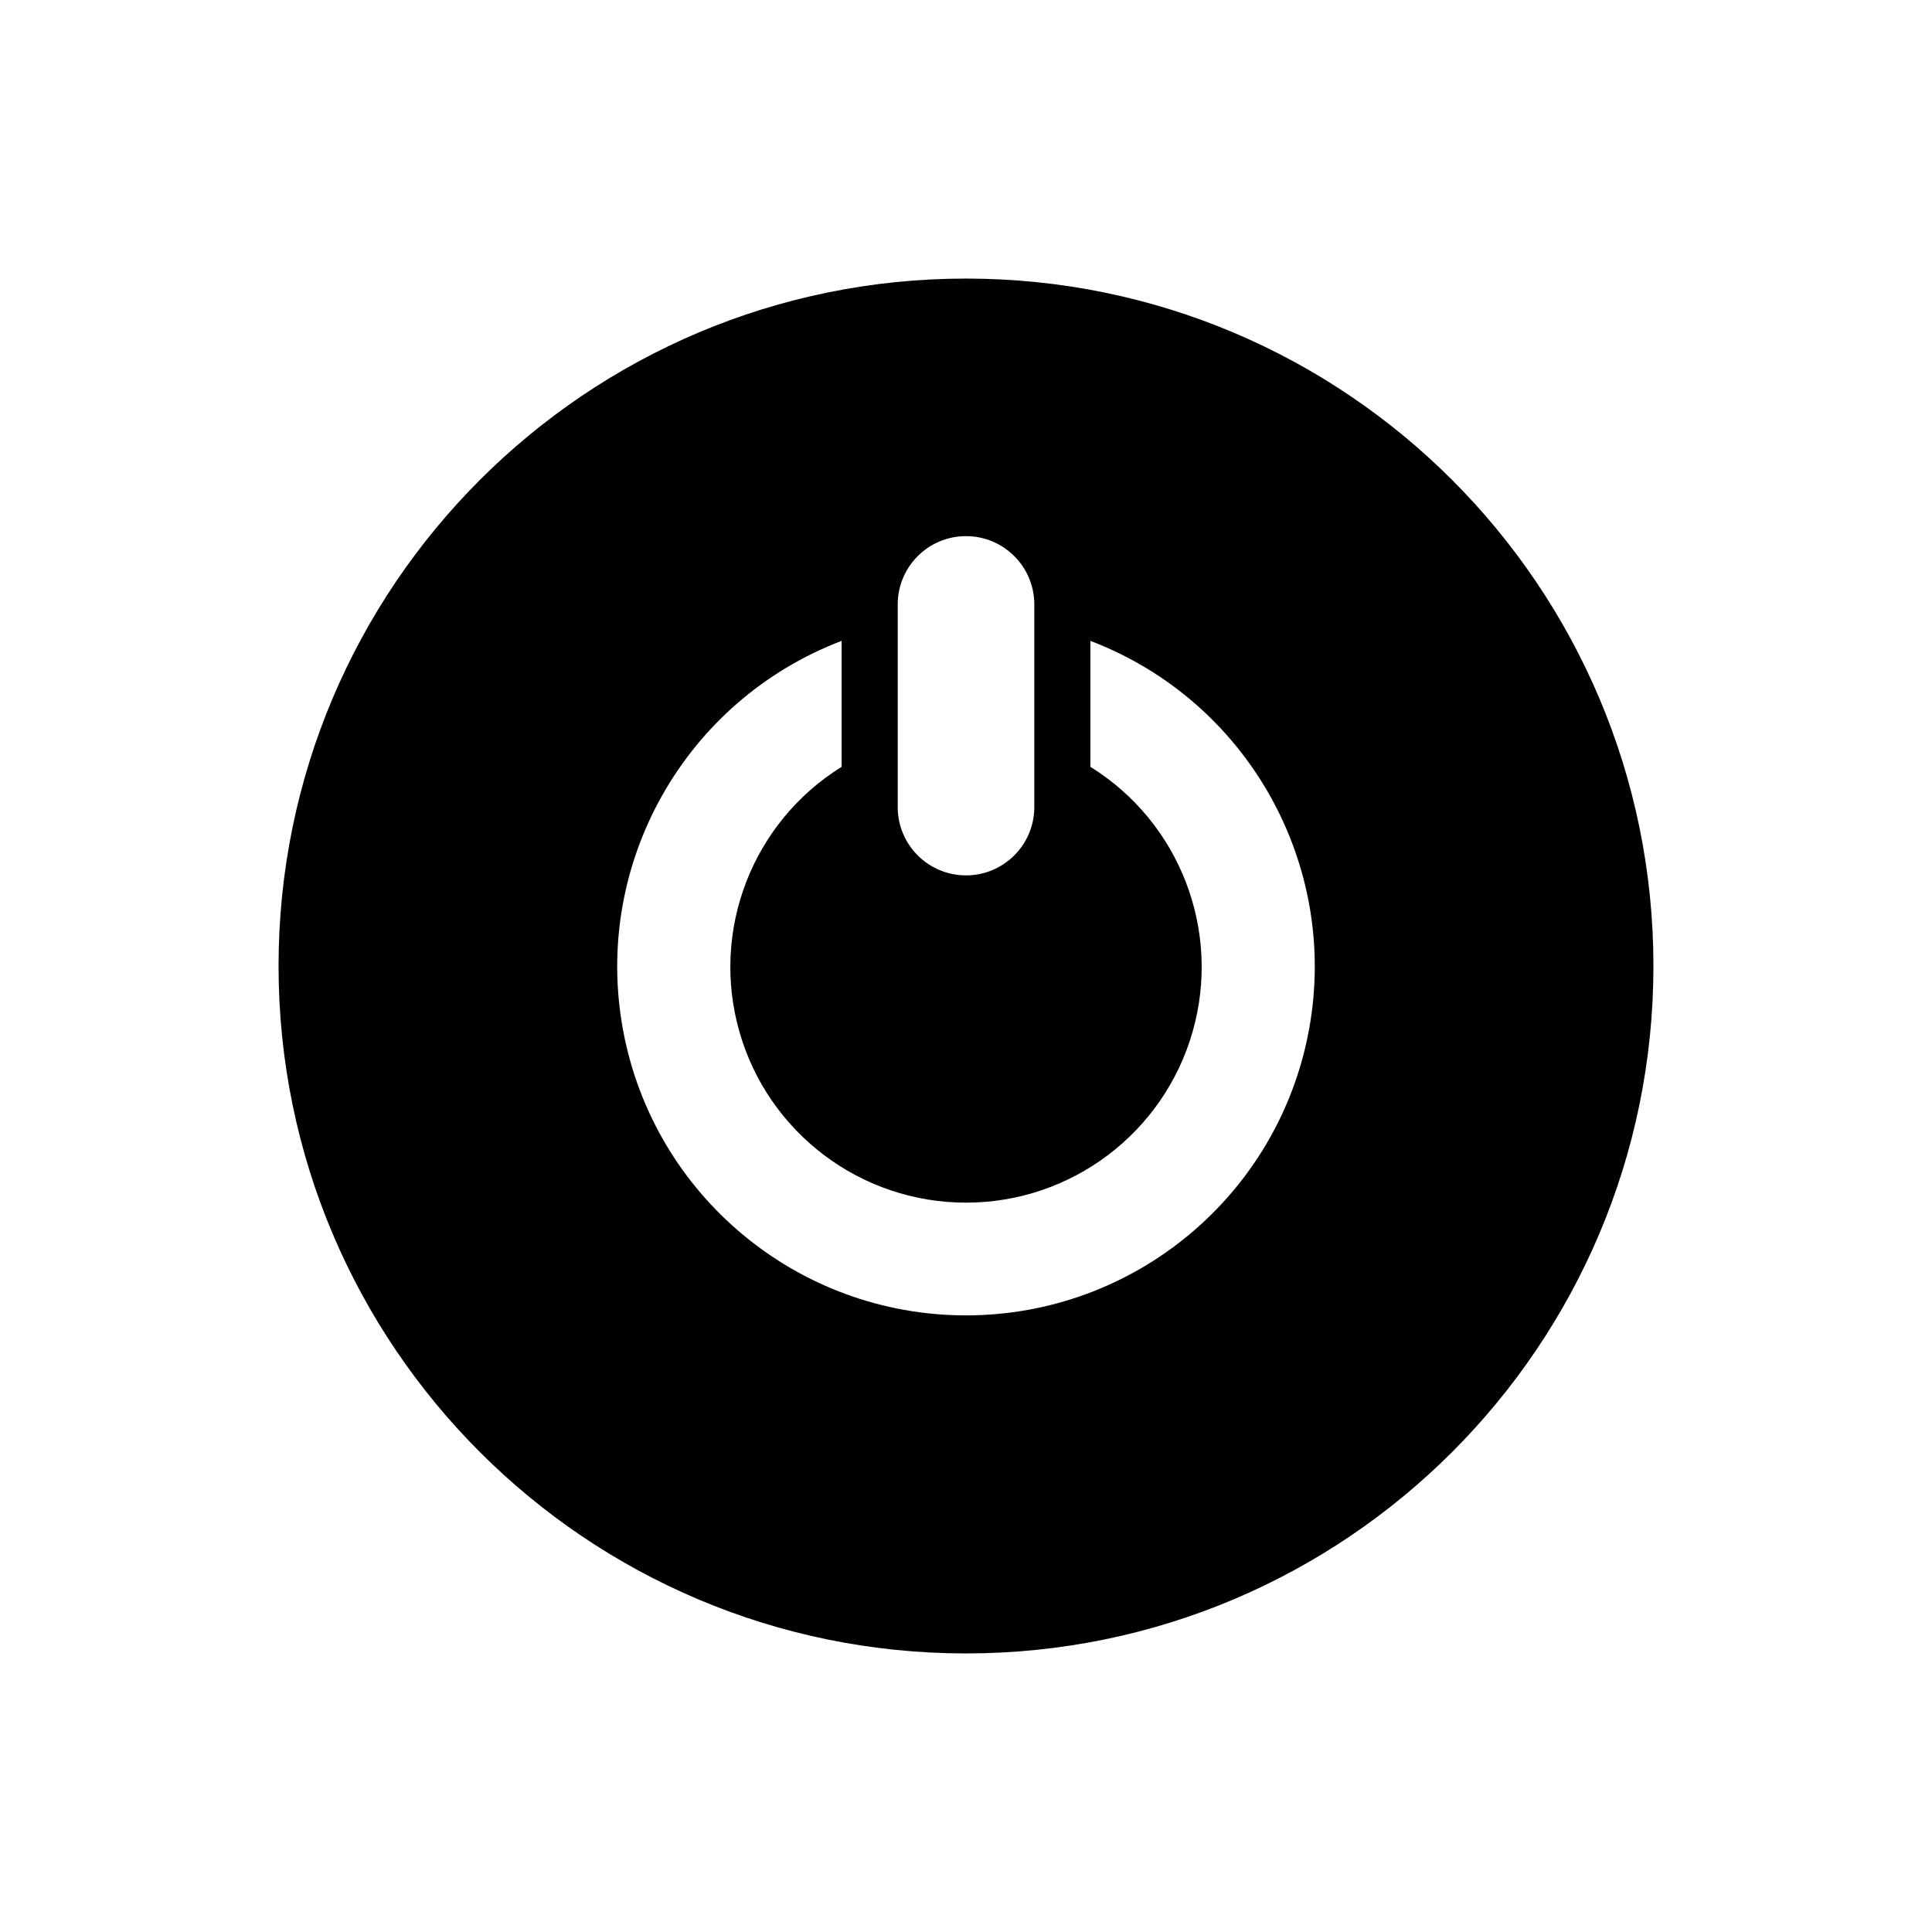
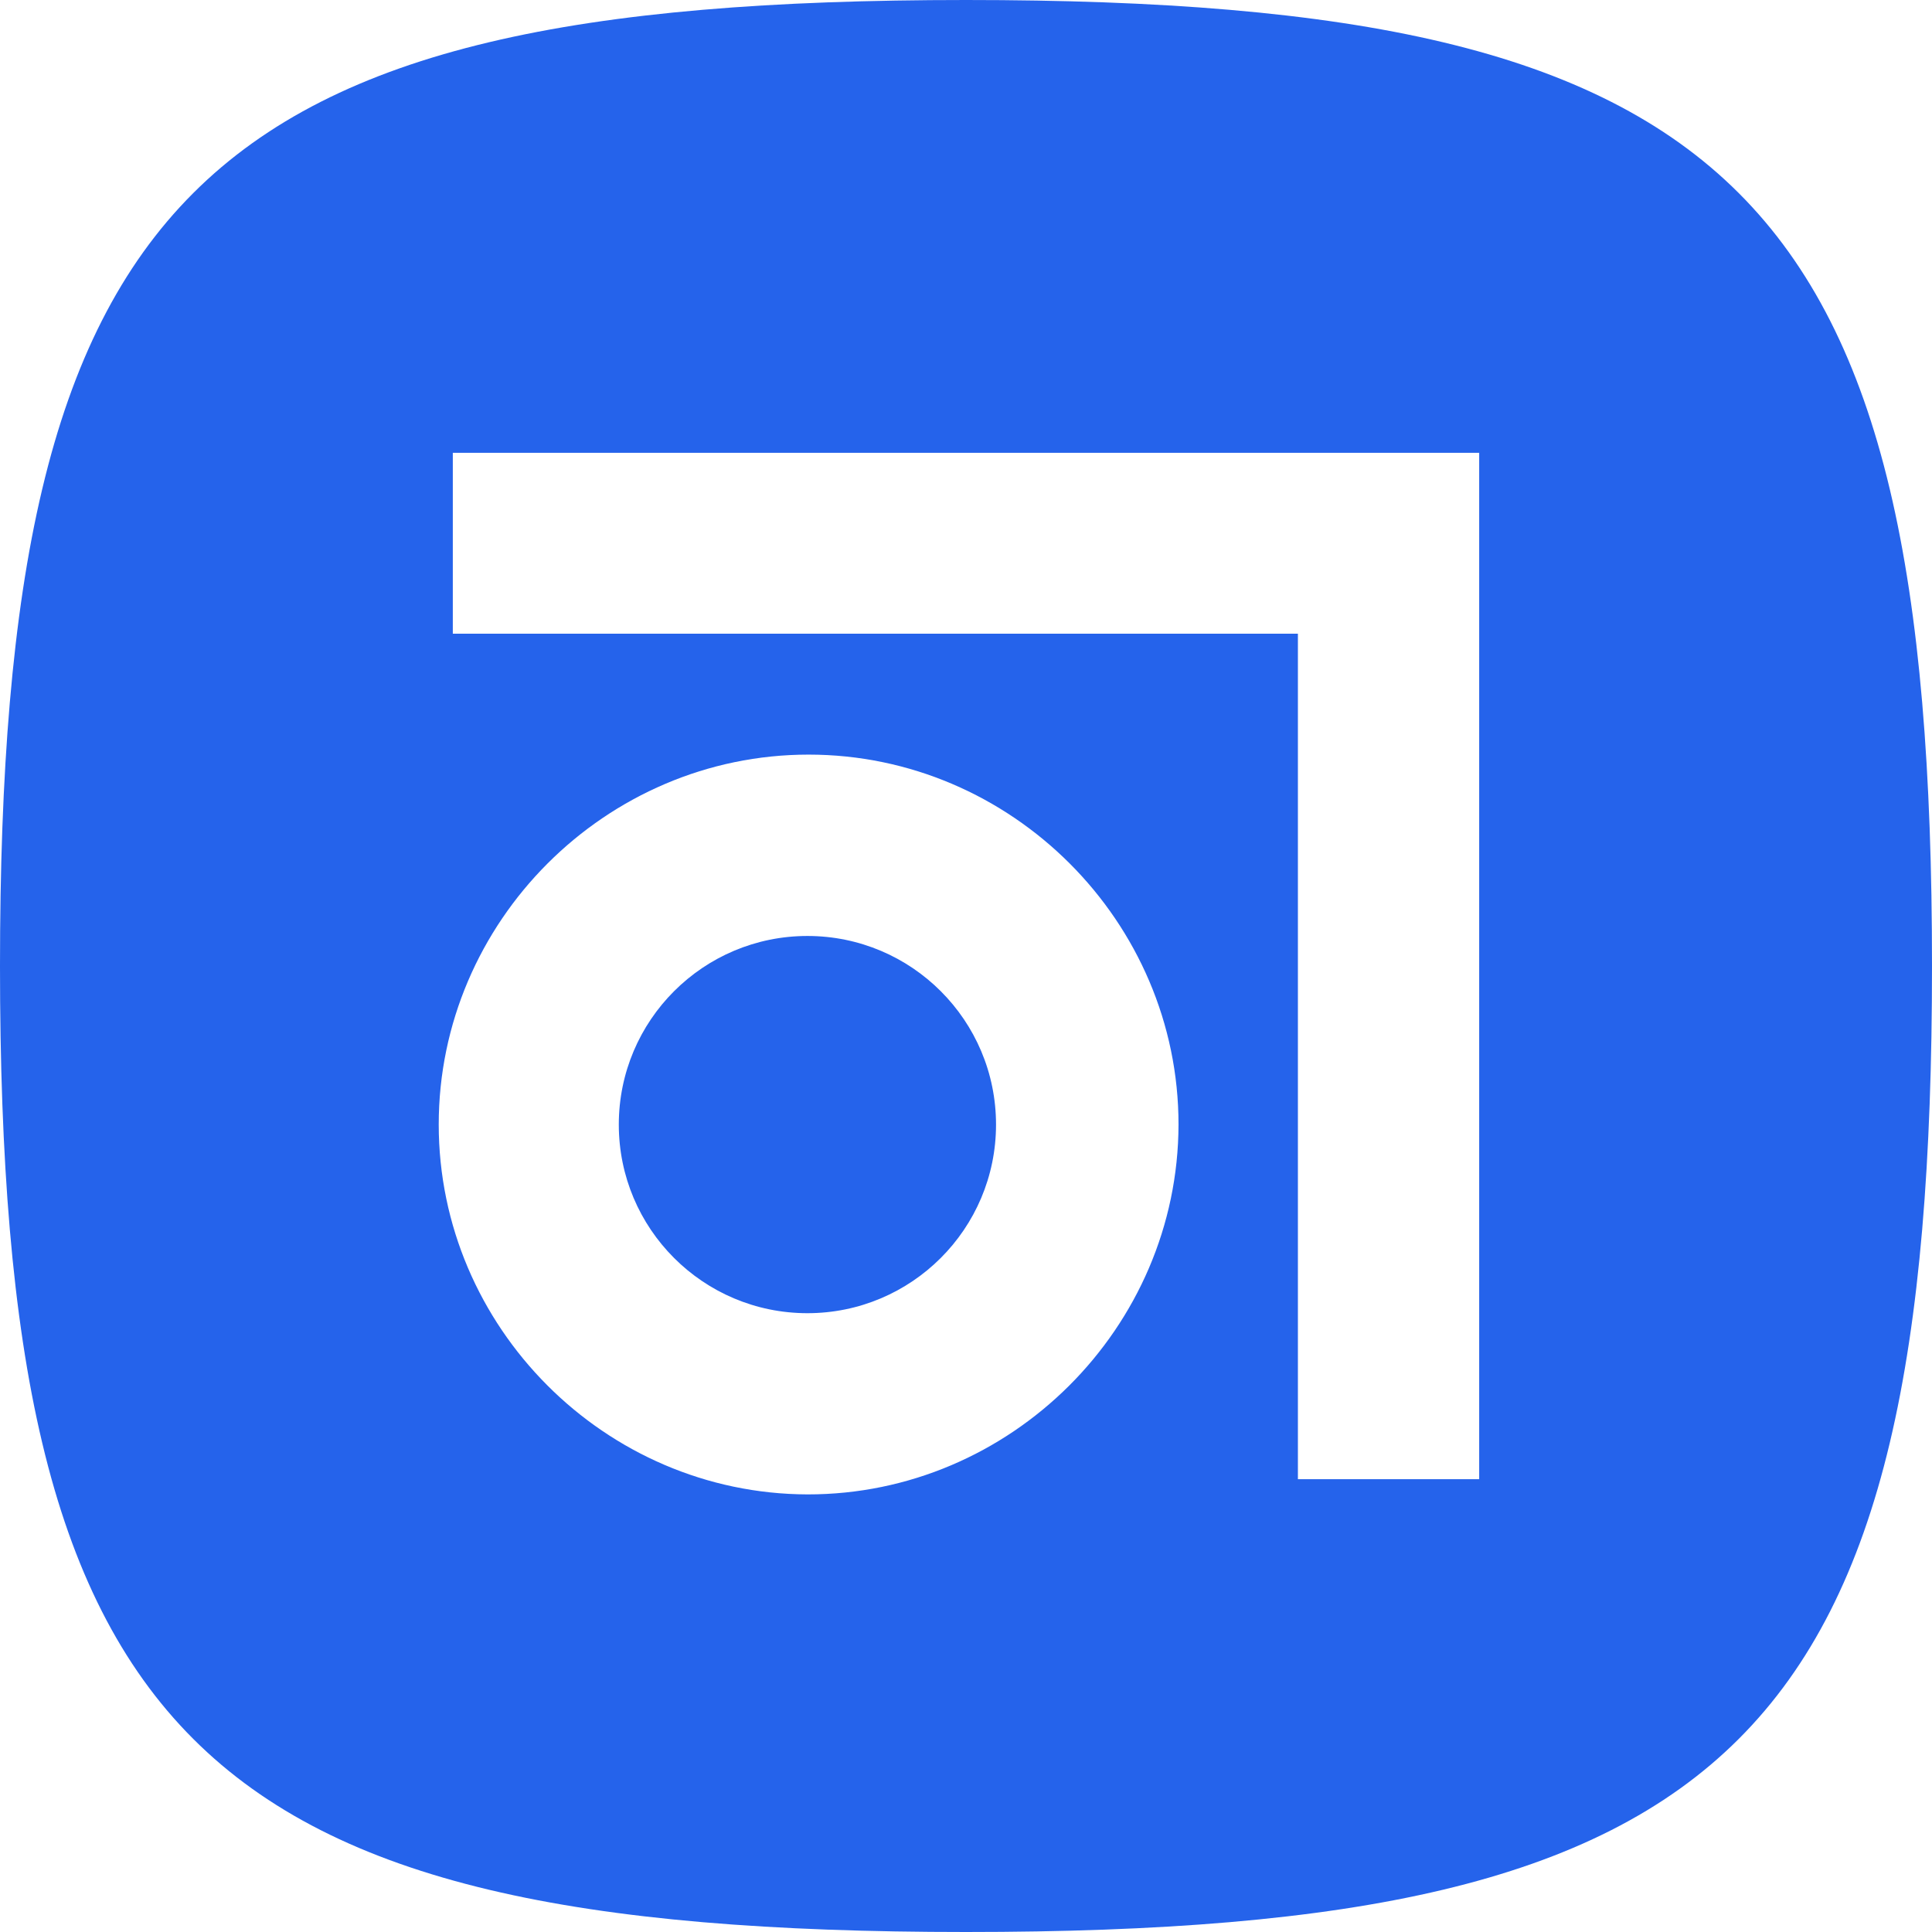
- <svg xmlns="http://www.w3.org/2000/svg" viewBox="0 0 512 512">
-   <g id="Logout">
-     <g id="Logout-2" data-name="Logout">
-       <path d="M256,73.825a182.18,182.18,0,0,0-182.18,182.18c0,100.617,81.567,182.171,182.18,182.171a182.175,182.175,0,1,0,0-364.351Zm-18.096,86.221a18.099,18.099,0,0,1,36.197,0V214.02a18.099,18.099,0,0,1-36.197,0ZM256,348.588a92.413,92.413,0,0,1-32.963-178.752v33.381a62.453,62.453,0,1,0,65.931,0v-33.381A92.415,92.415,0,0,1,256,348.588Z" />
-     </g>
-   </g>
+ <svg xmlns="http://www.w3.org/2000/svg" fill="#2563eb" width="800px" height="800px" viewBox="0 0 24 24" role="img">
+   <path d="M12 0c9.601 0 12 2.399 12 12 0 9.601-2.399 12-12 12-9.601 0-12-2.399-12-12C0 2.399 2.399 0 12 0zm-1.969 18.564c2.524.003 4.604-2.07 4.609-4.595 0-2.521-2.074-4.595-4.595-4.595S5.45 11.449 5.45 13.969c0 2.516 2.065 4.588 4.581 4.595zm8.344-.189V5.625H5.625v2.247h10.498v10.503h2.252zm-8.344-6.748a2.343 2.343 0 11-.002 4.686 2.343 2.343 0 01.002-4.686z" />
</svg>
